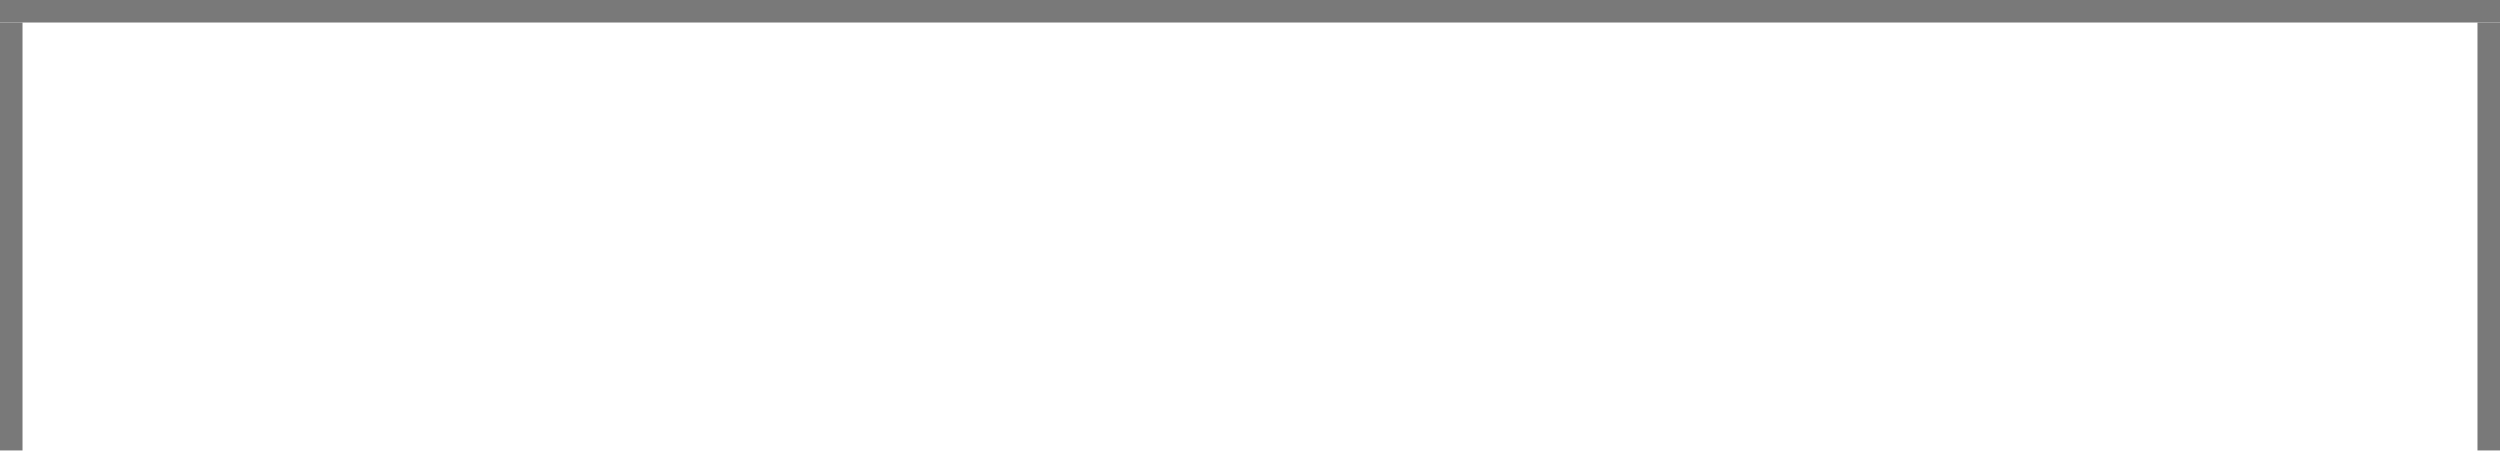
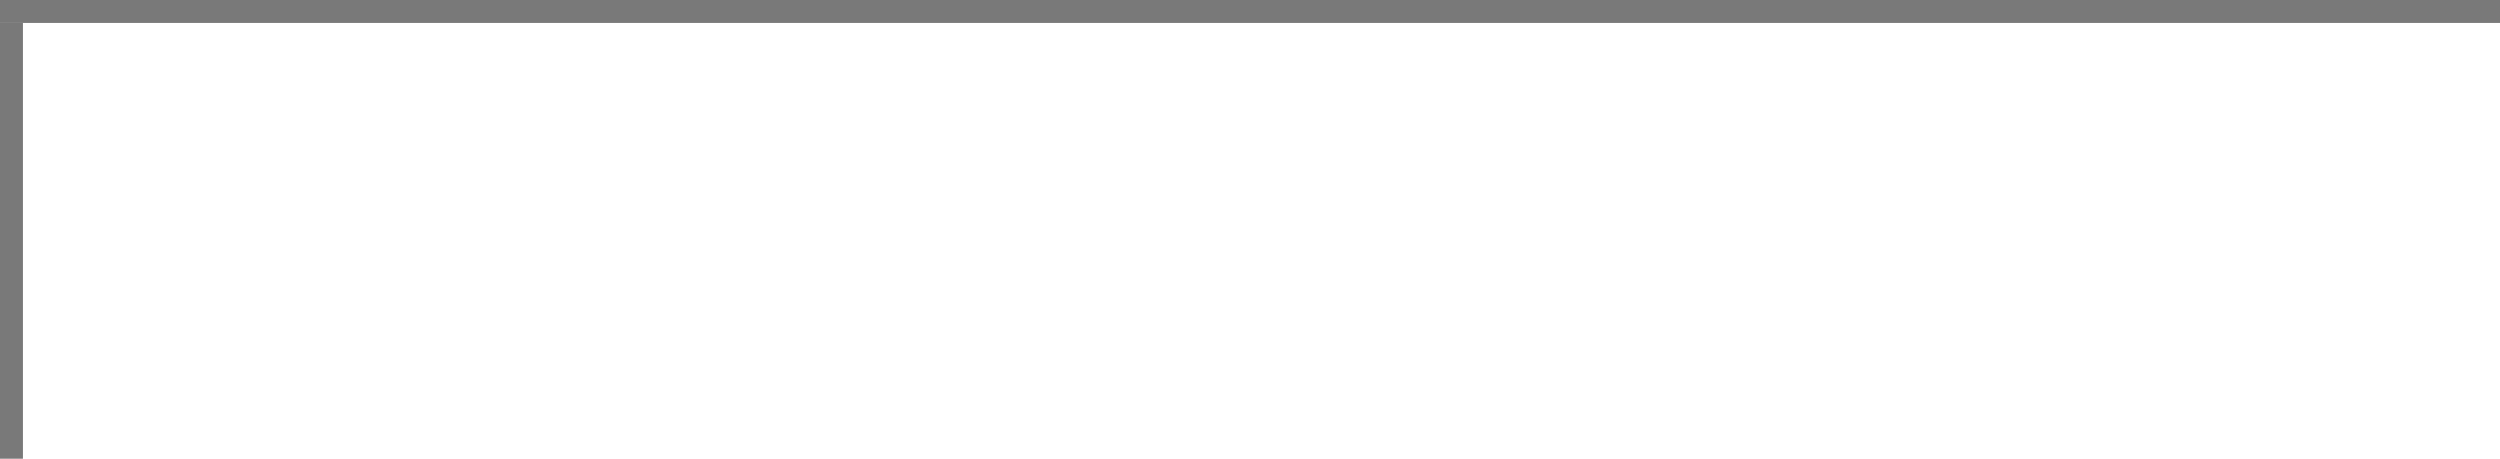
- <svg xmlns="http://www.w3.org/2000/svg" version="1.1" width="111px" height="20px" viewBox="1157 189 111 20">
-   <path d="M 1 1  L 110 1  L 110 20  L 1 20  L 1 1  Z " fill-rule="nonzero" fill="rgba(255, 255, 255, 1)" stroke="none" transform="matrix(1 0 0 1 1157 189 )" class="fill" />
-   <path d="M 0.5 1  L 0.5 20  " stroke-width="1" stroke-dasharray="0" stroke="rgba(121, 121, 121, 1)" fill="none" transform="matrix(1 0 0 1 1157 189 )" class="stroke" />
-   <path d="M 0 0.5  L 111 0.5  " stroke-width="1" stroke-dasharray="0" stroke="rgba(121, 121, 121, 1)" fill="none" transform="matrix(1 0 0 1 1157 189 )" class="stroke" />
-   <path d="M 110.5 1  L 110.5 20  " stroke-width="1" stroke-dasharray="0" stroke="rgba(121, 121, 121, 1)" fill="none" transform="matrix(1 0 0 1 1157 189 )" class="stroke" />
+ <svg xmlns="http://www.w3.org/2000/svg" version="1.1" width="109px" height="20px" viewBox="1048 189 109 20">
+   <path d="M 1 1  L 109 1  L 109 20  L 1 20  L 1 1  Z " fill-rule="nonzero" fill="rgba(255, 255, 255, 1)" stroke="none" transform="matrix(1 0 0 1 1048 189 )" class="fill" />
+   <path d="M 0.5 1  L 0.5 20  " stroke-width="1" stroke-dasharray="0" stroke="rgba(121, 121, 121, 1)" fill="none" transform="matrix(1 0 0 1 1048 189 )" class="stroke" />
+   <path d="M 0 0.5  L 109 0.5  " stroke-width="1" stroke-dasharray="0" stroke="rgba(121, 121, 121, 1)" fill="none" transform="matrix(1 0 0 1 1048 189 )" class="stroke" />
</svg>
